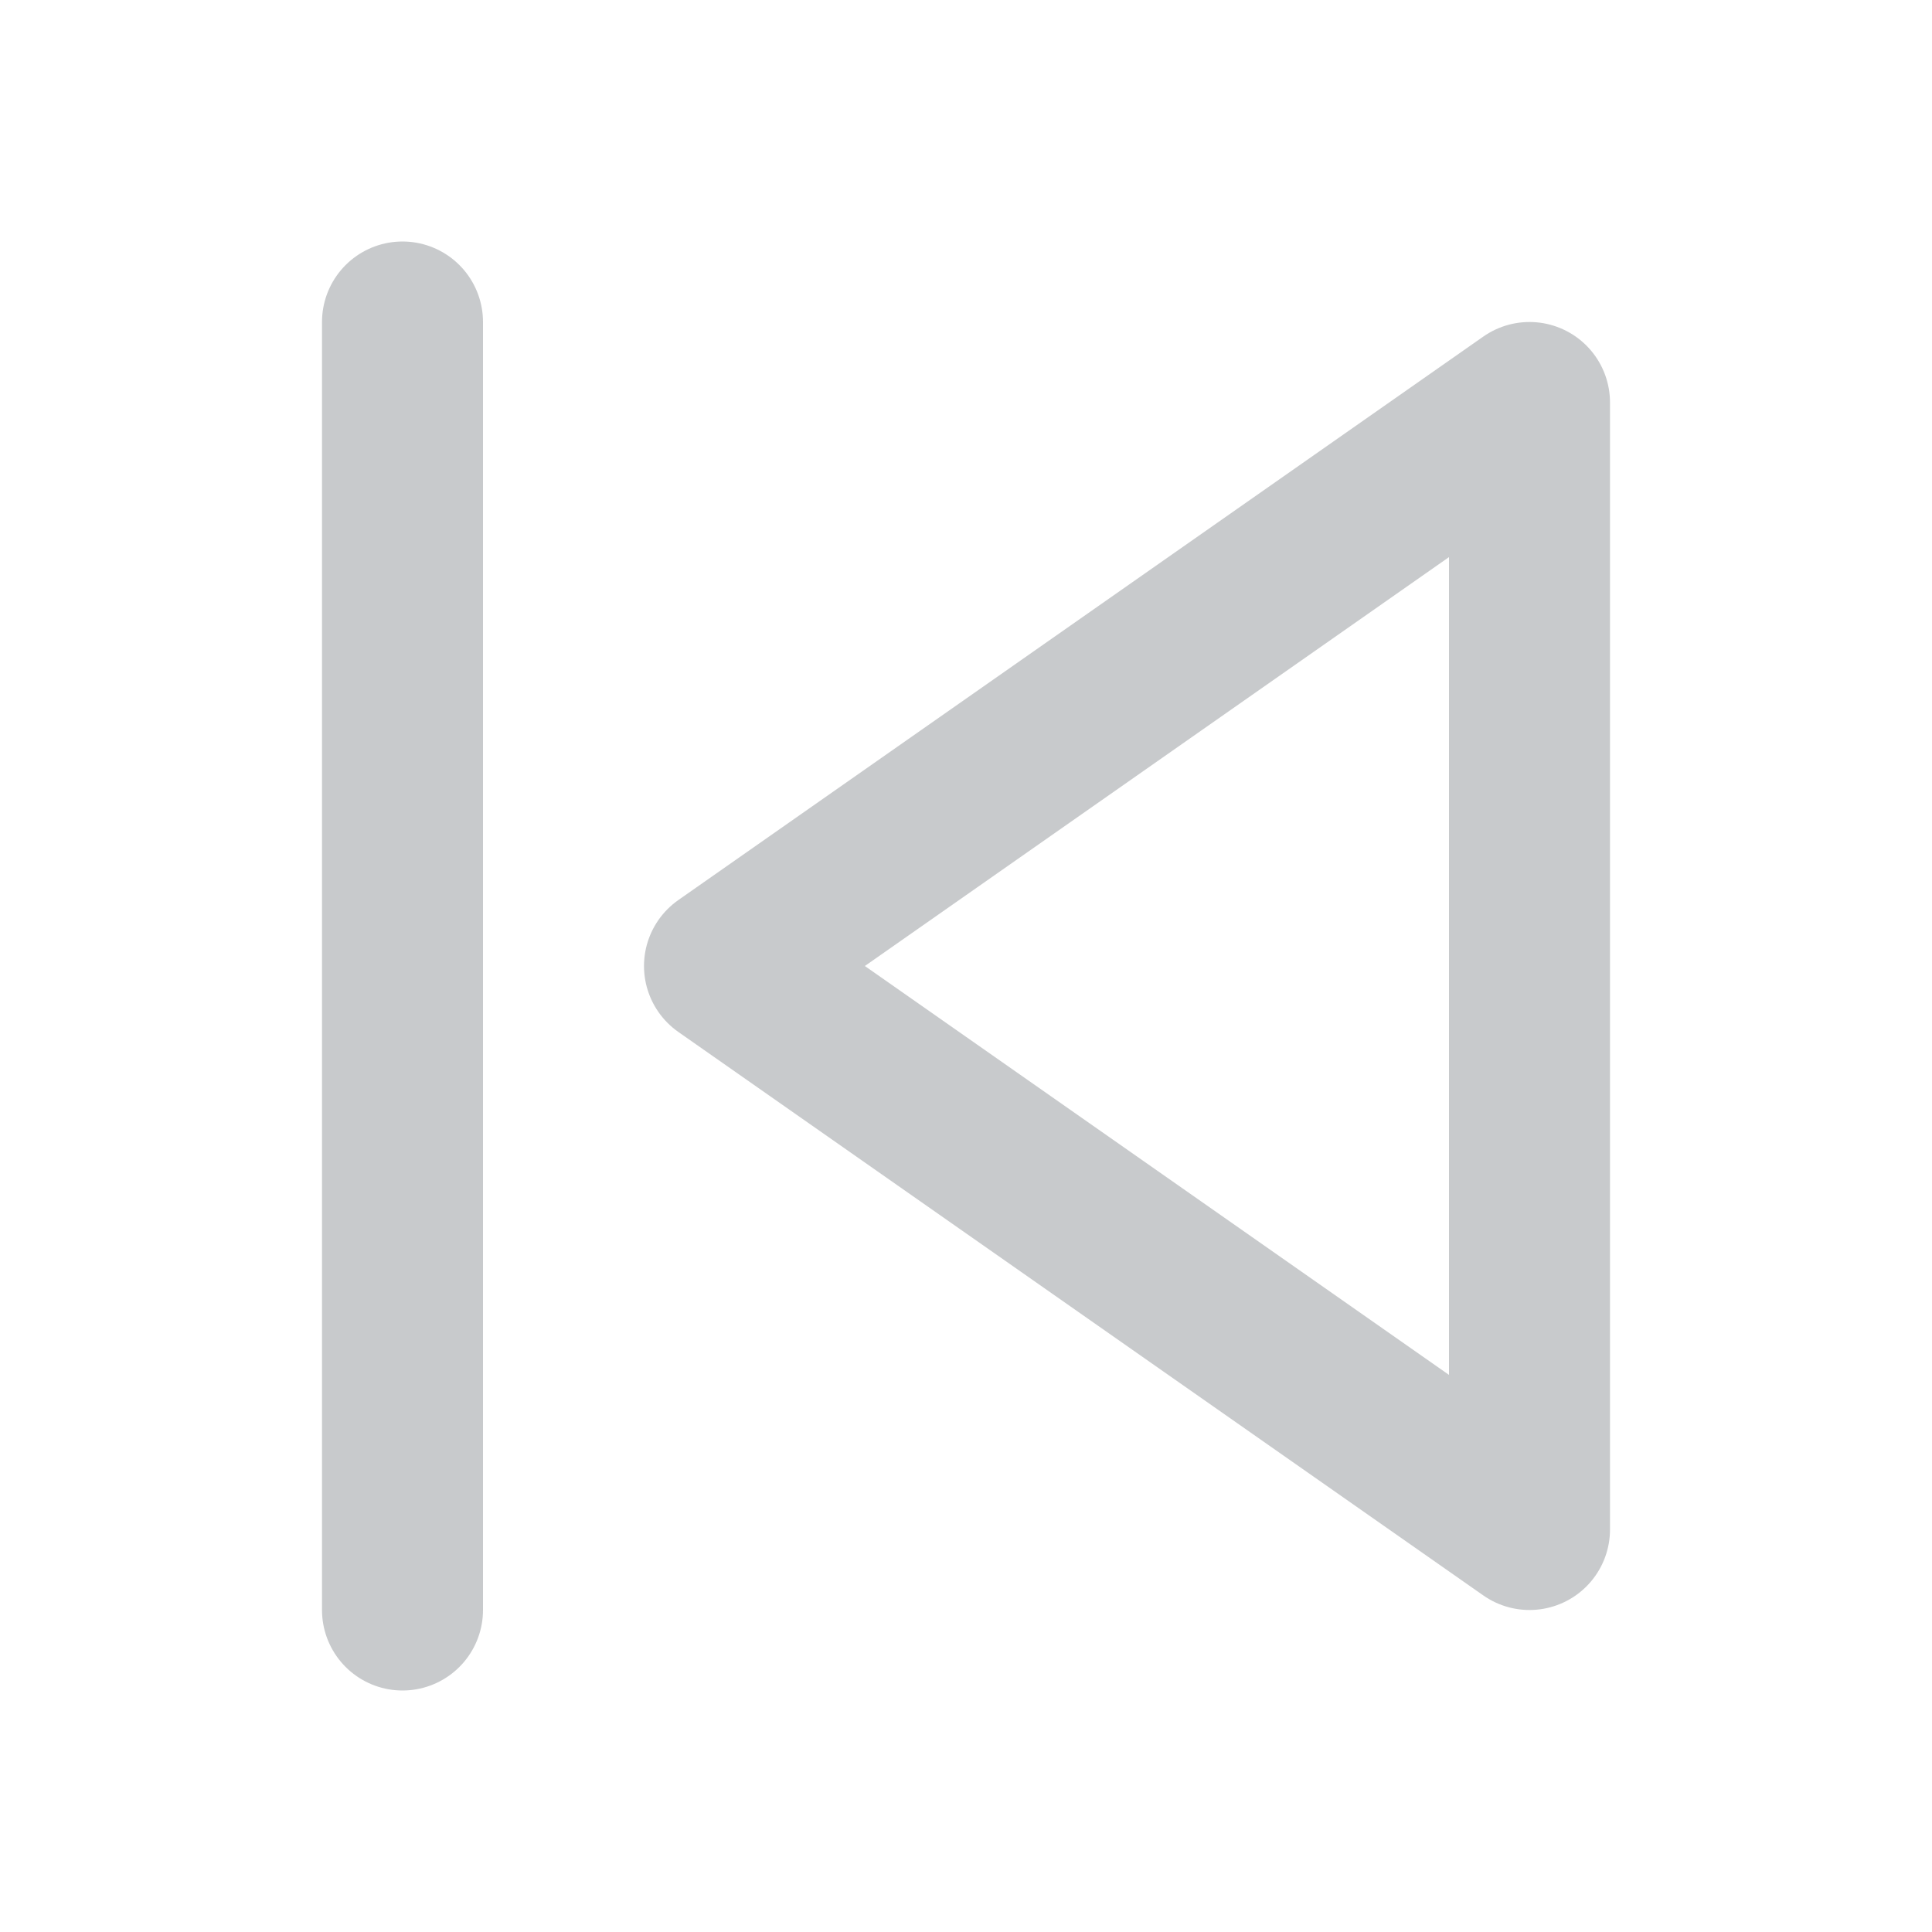
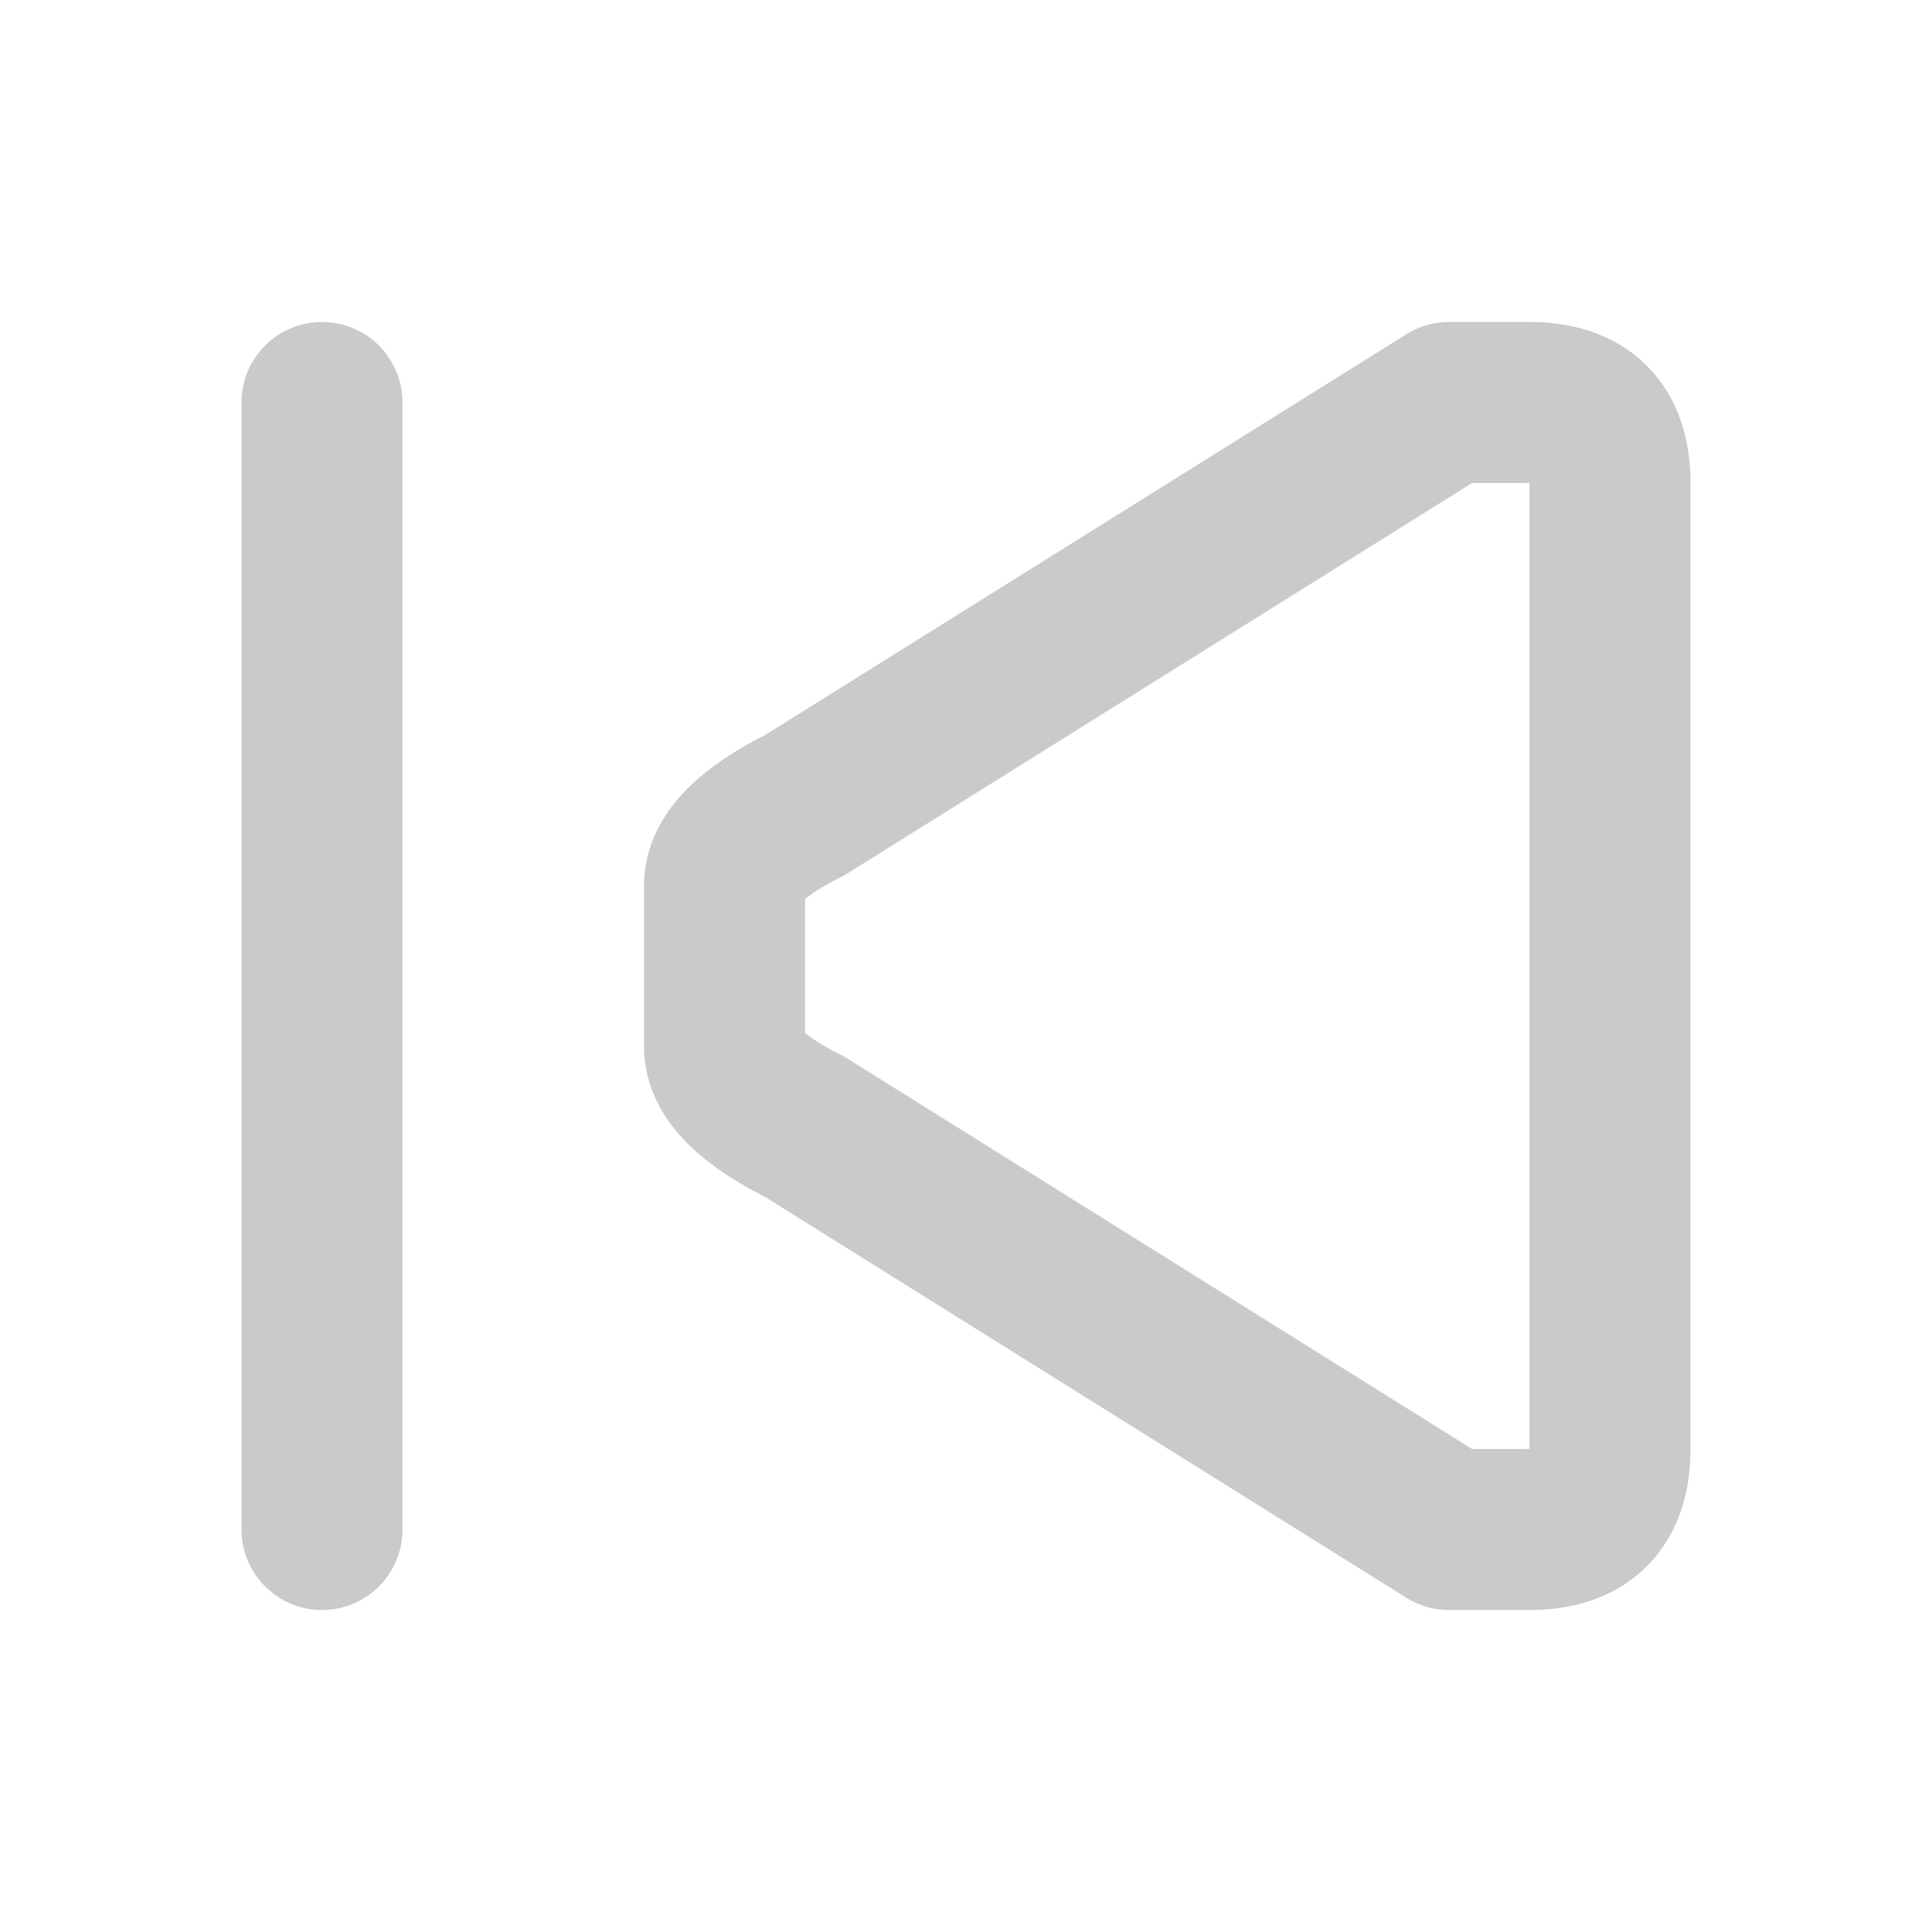
<svg xmlns="http://www.w3.org/2000/svg" width="24" height="24" viewBox="0 0 24 24" fill="none" stroke="#c8cacc" stroke-width="2" stroke-linecap="round" stroke-linejoin="round">
-   <path d="M5 4v16" />
-   <path d="M19 5 9 12l10 7Z" />
+   <path d="M4 5v14" />
+   <path transform="translate(27 0) scale(-1 1)" d="M8 5h1l8 5q1 0.5 1 1v2q0 0.5-1 1l-8 5H8q-1 0-1-1V6q0-1 1-1z" />
</svg>
